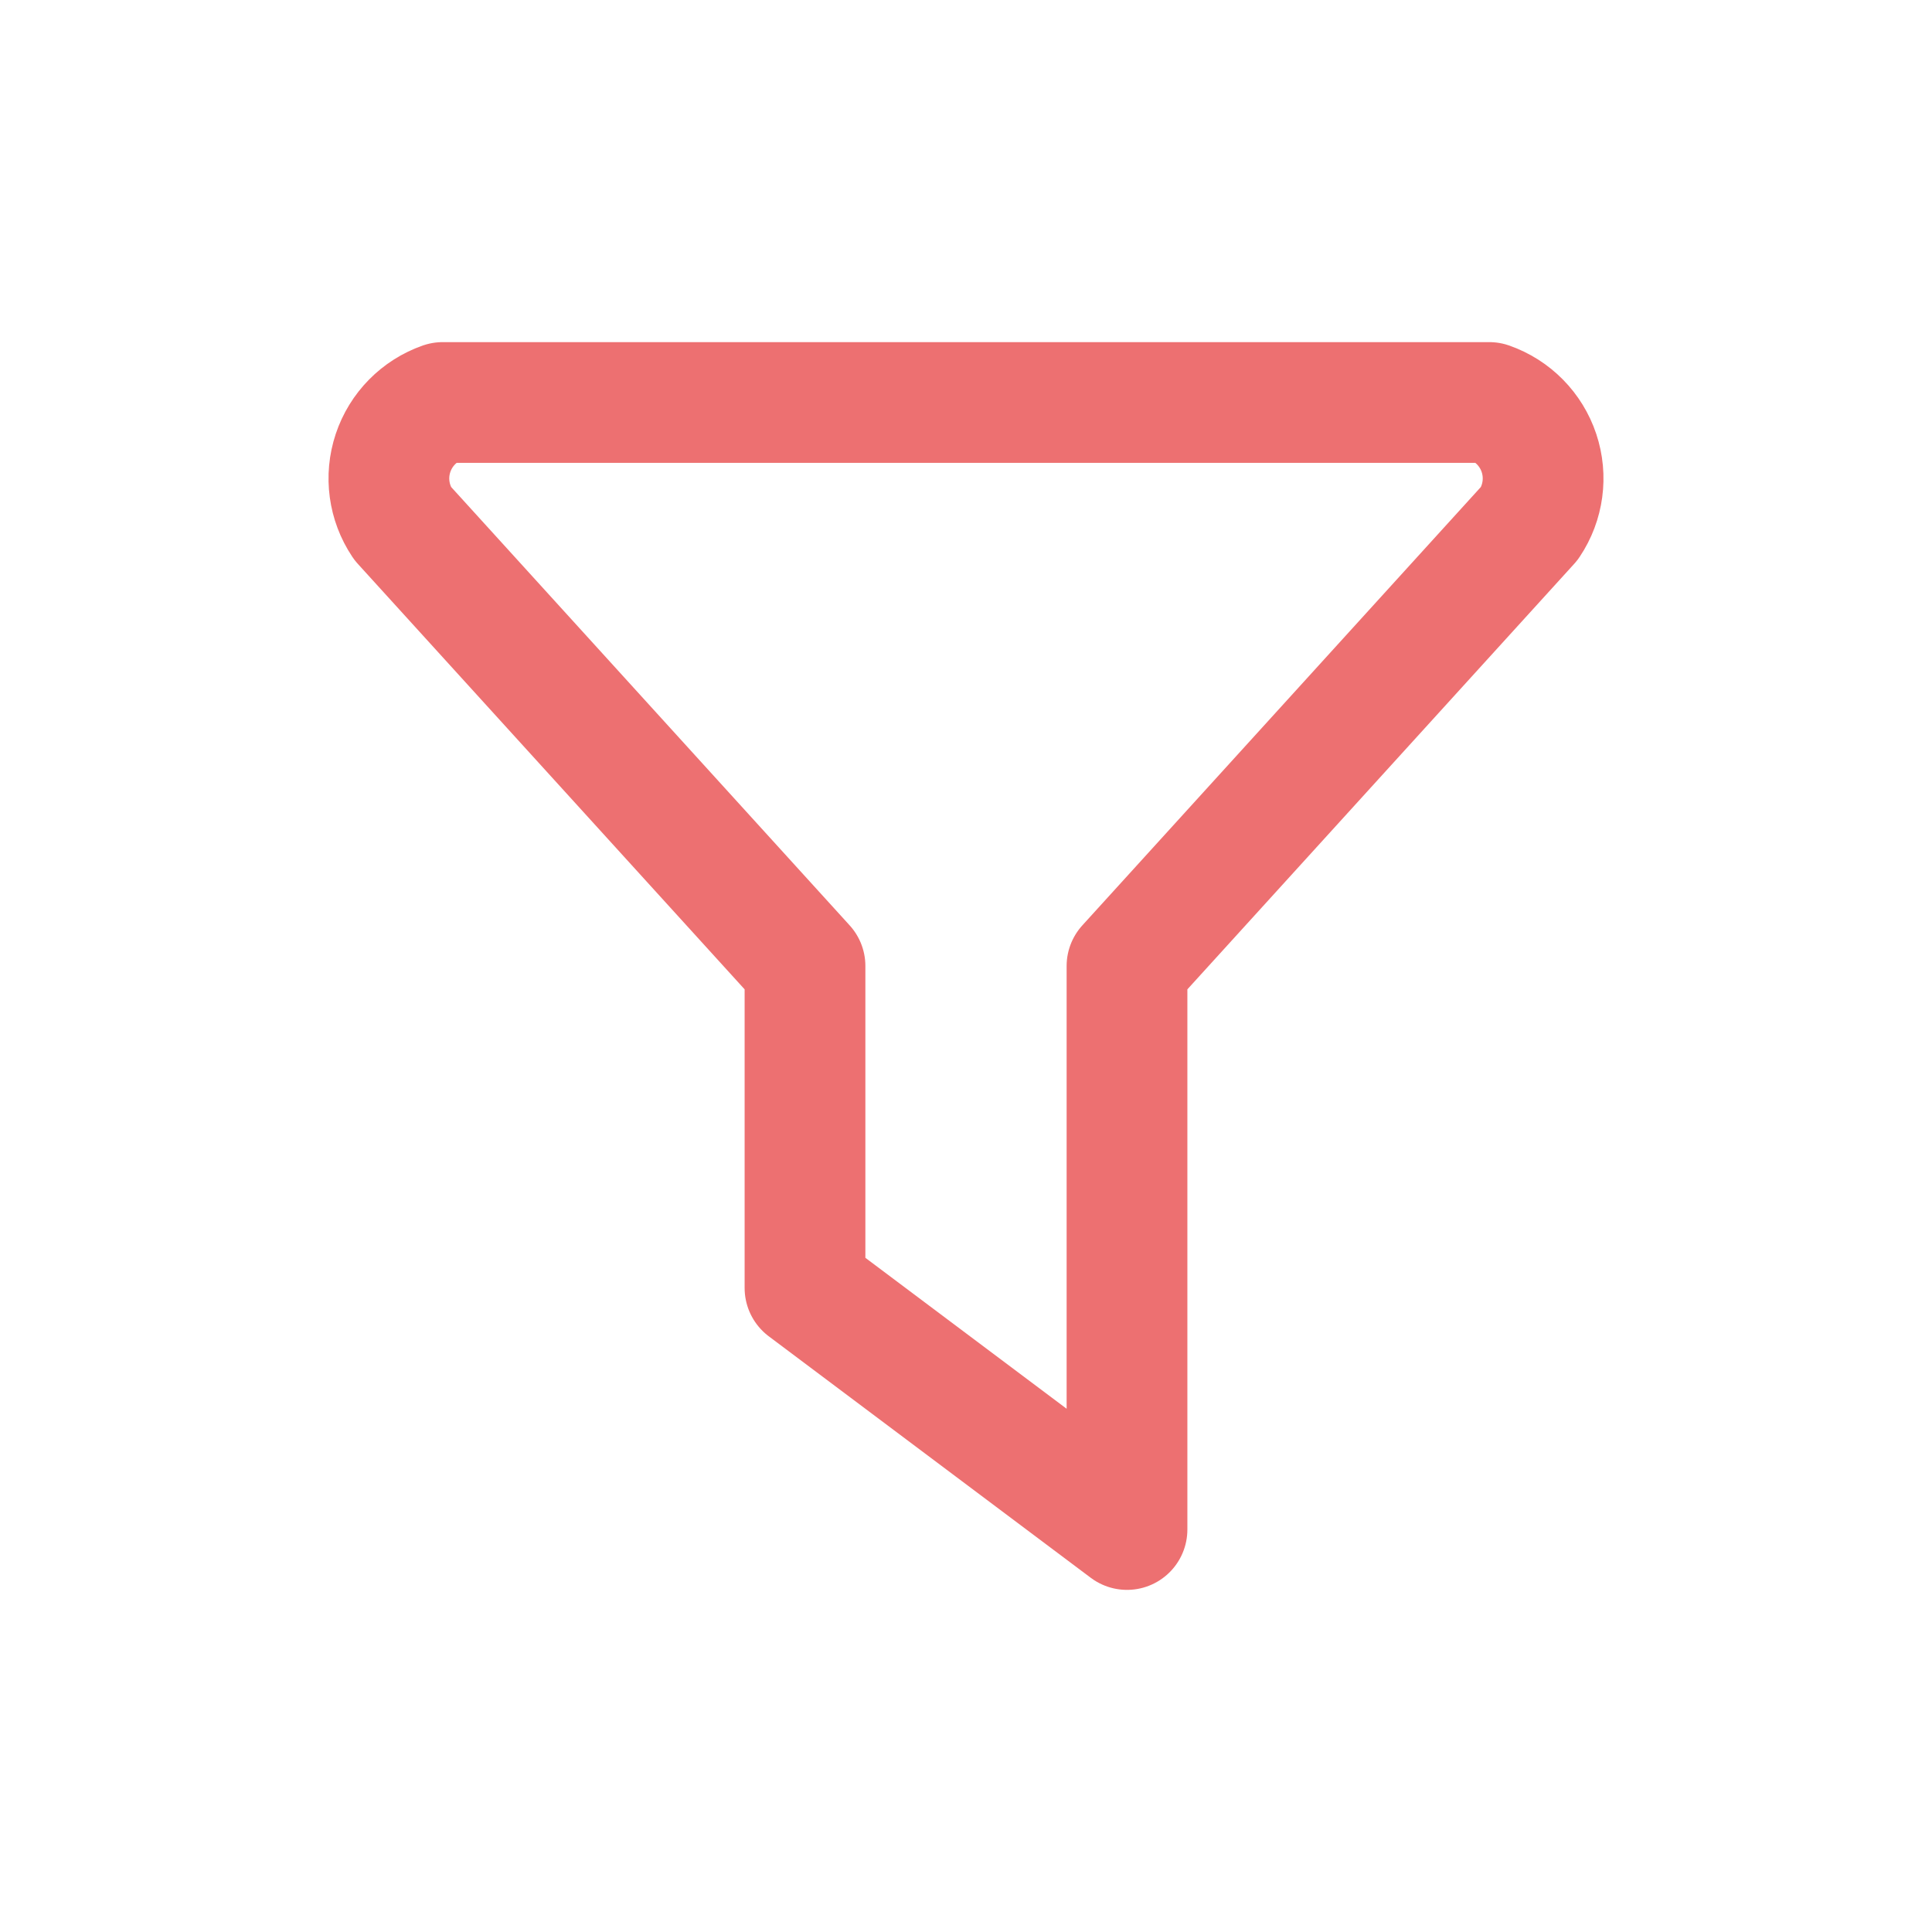
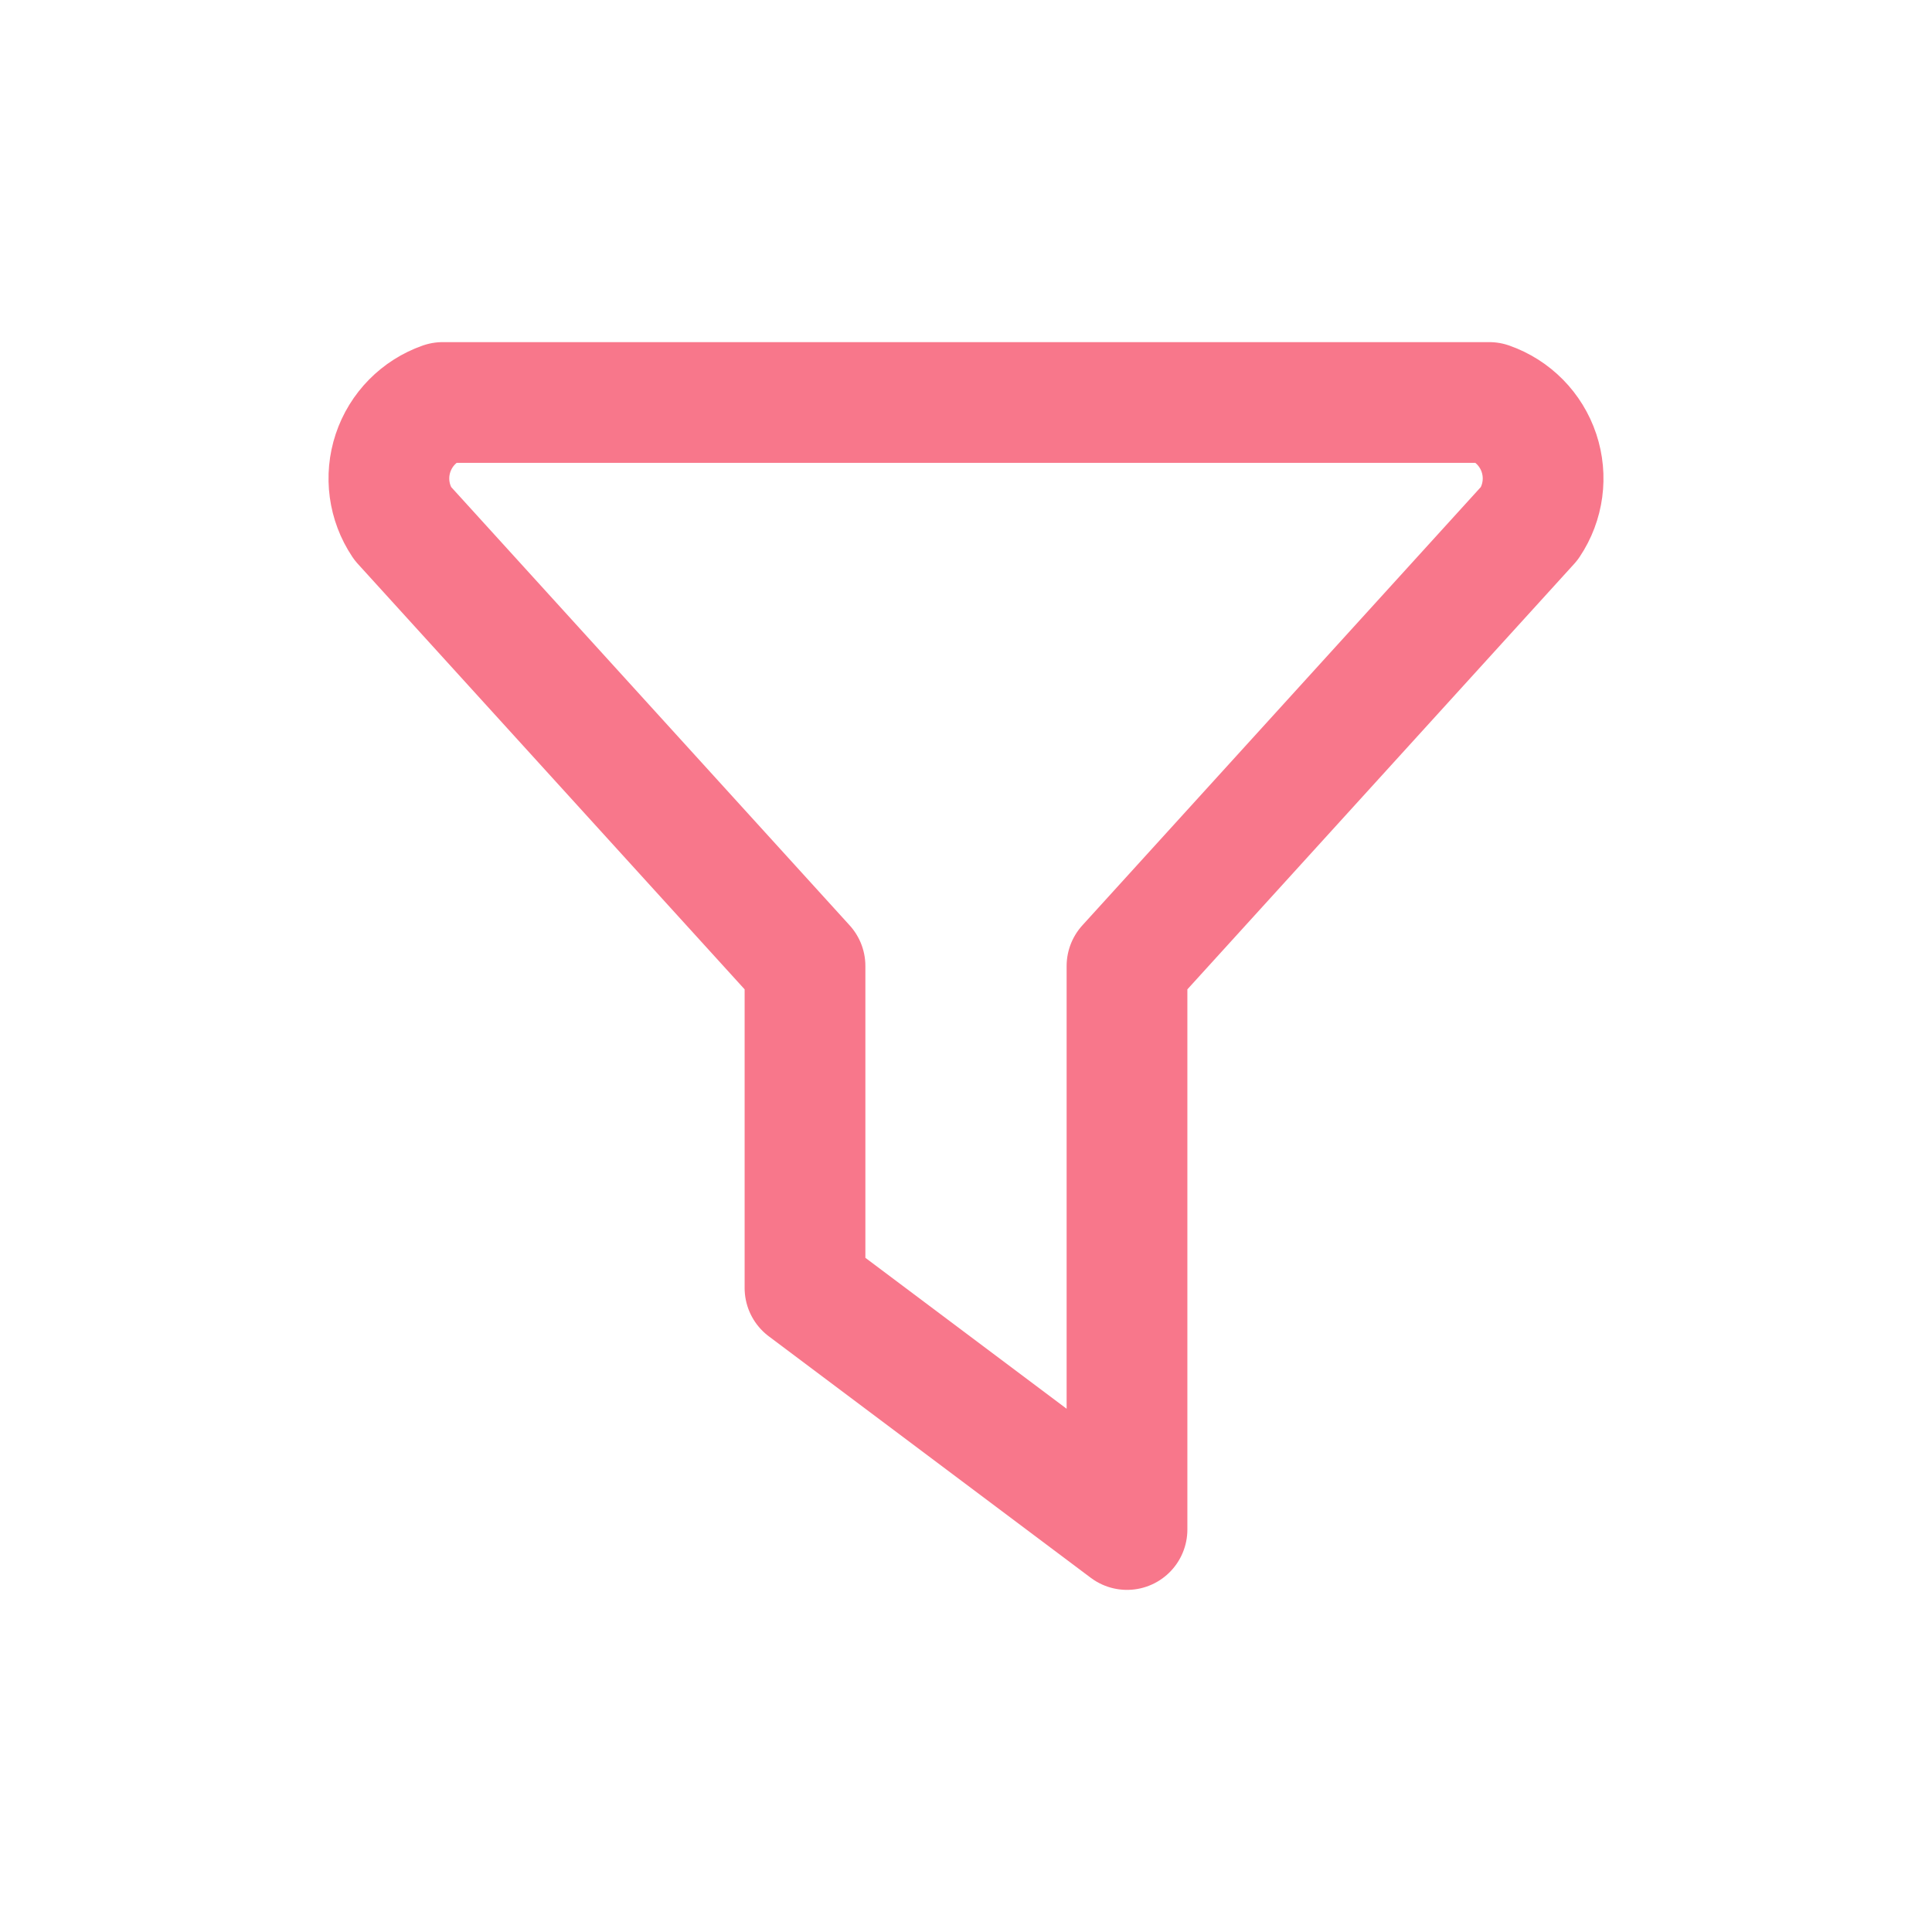
- <svg xmlns="http://www.w3.org/2000/svg" class="icon icon-tabler icon-tabler-filter" width="72" height="72" viewBox="0 0 24 24" stroke-width="1.5" stroke="#ED7071" fill="none" stroke-linecap="round" stroke-linejoin="round">
+ <svg xmlns="http://www.w3.org/2000/svg" class="icon icon-tabler icon-tabler-filter" width="72" height="72" viewBox="0 0 24 24" stroke-width="1.5" stroke="#f8778B" fill="none" stroke-linecap="round" stroke-linejoin="round">
  <path stroke="none" d="M0 0h24v24H0z" fill="none" />
  <path d="M5.5 5h13a1 1 0 0 1 .5 1.5l-5 5.5l0 7l-4 -3l0 -4l-5 -5.5a1 1 0 0 1 .5 -1.5" />
</svg>
